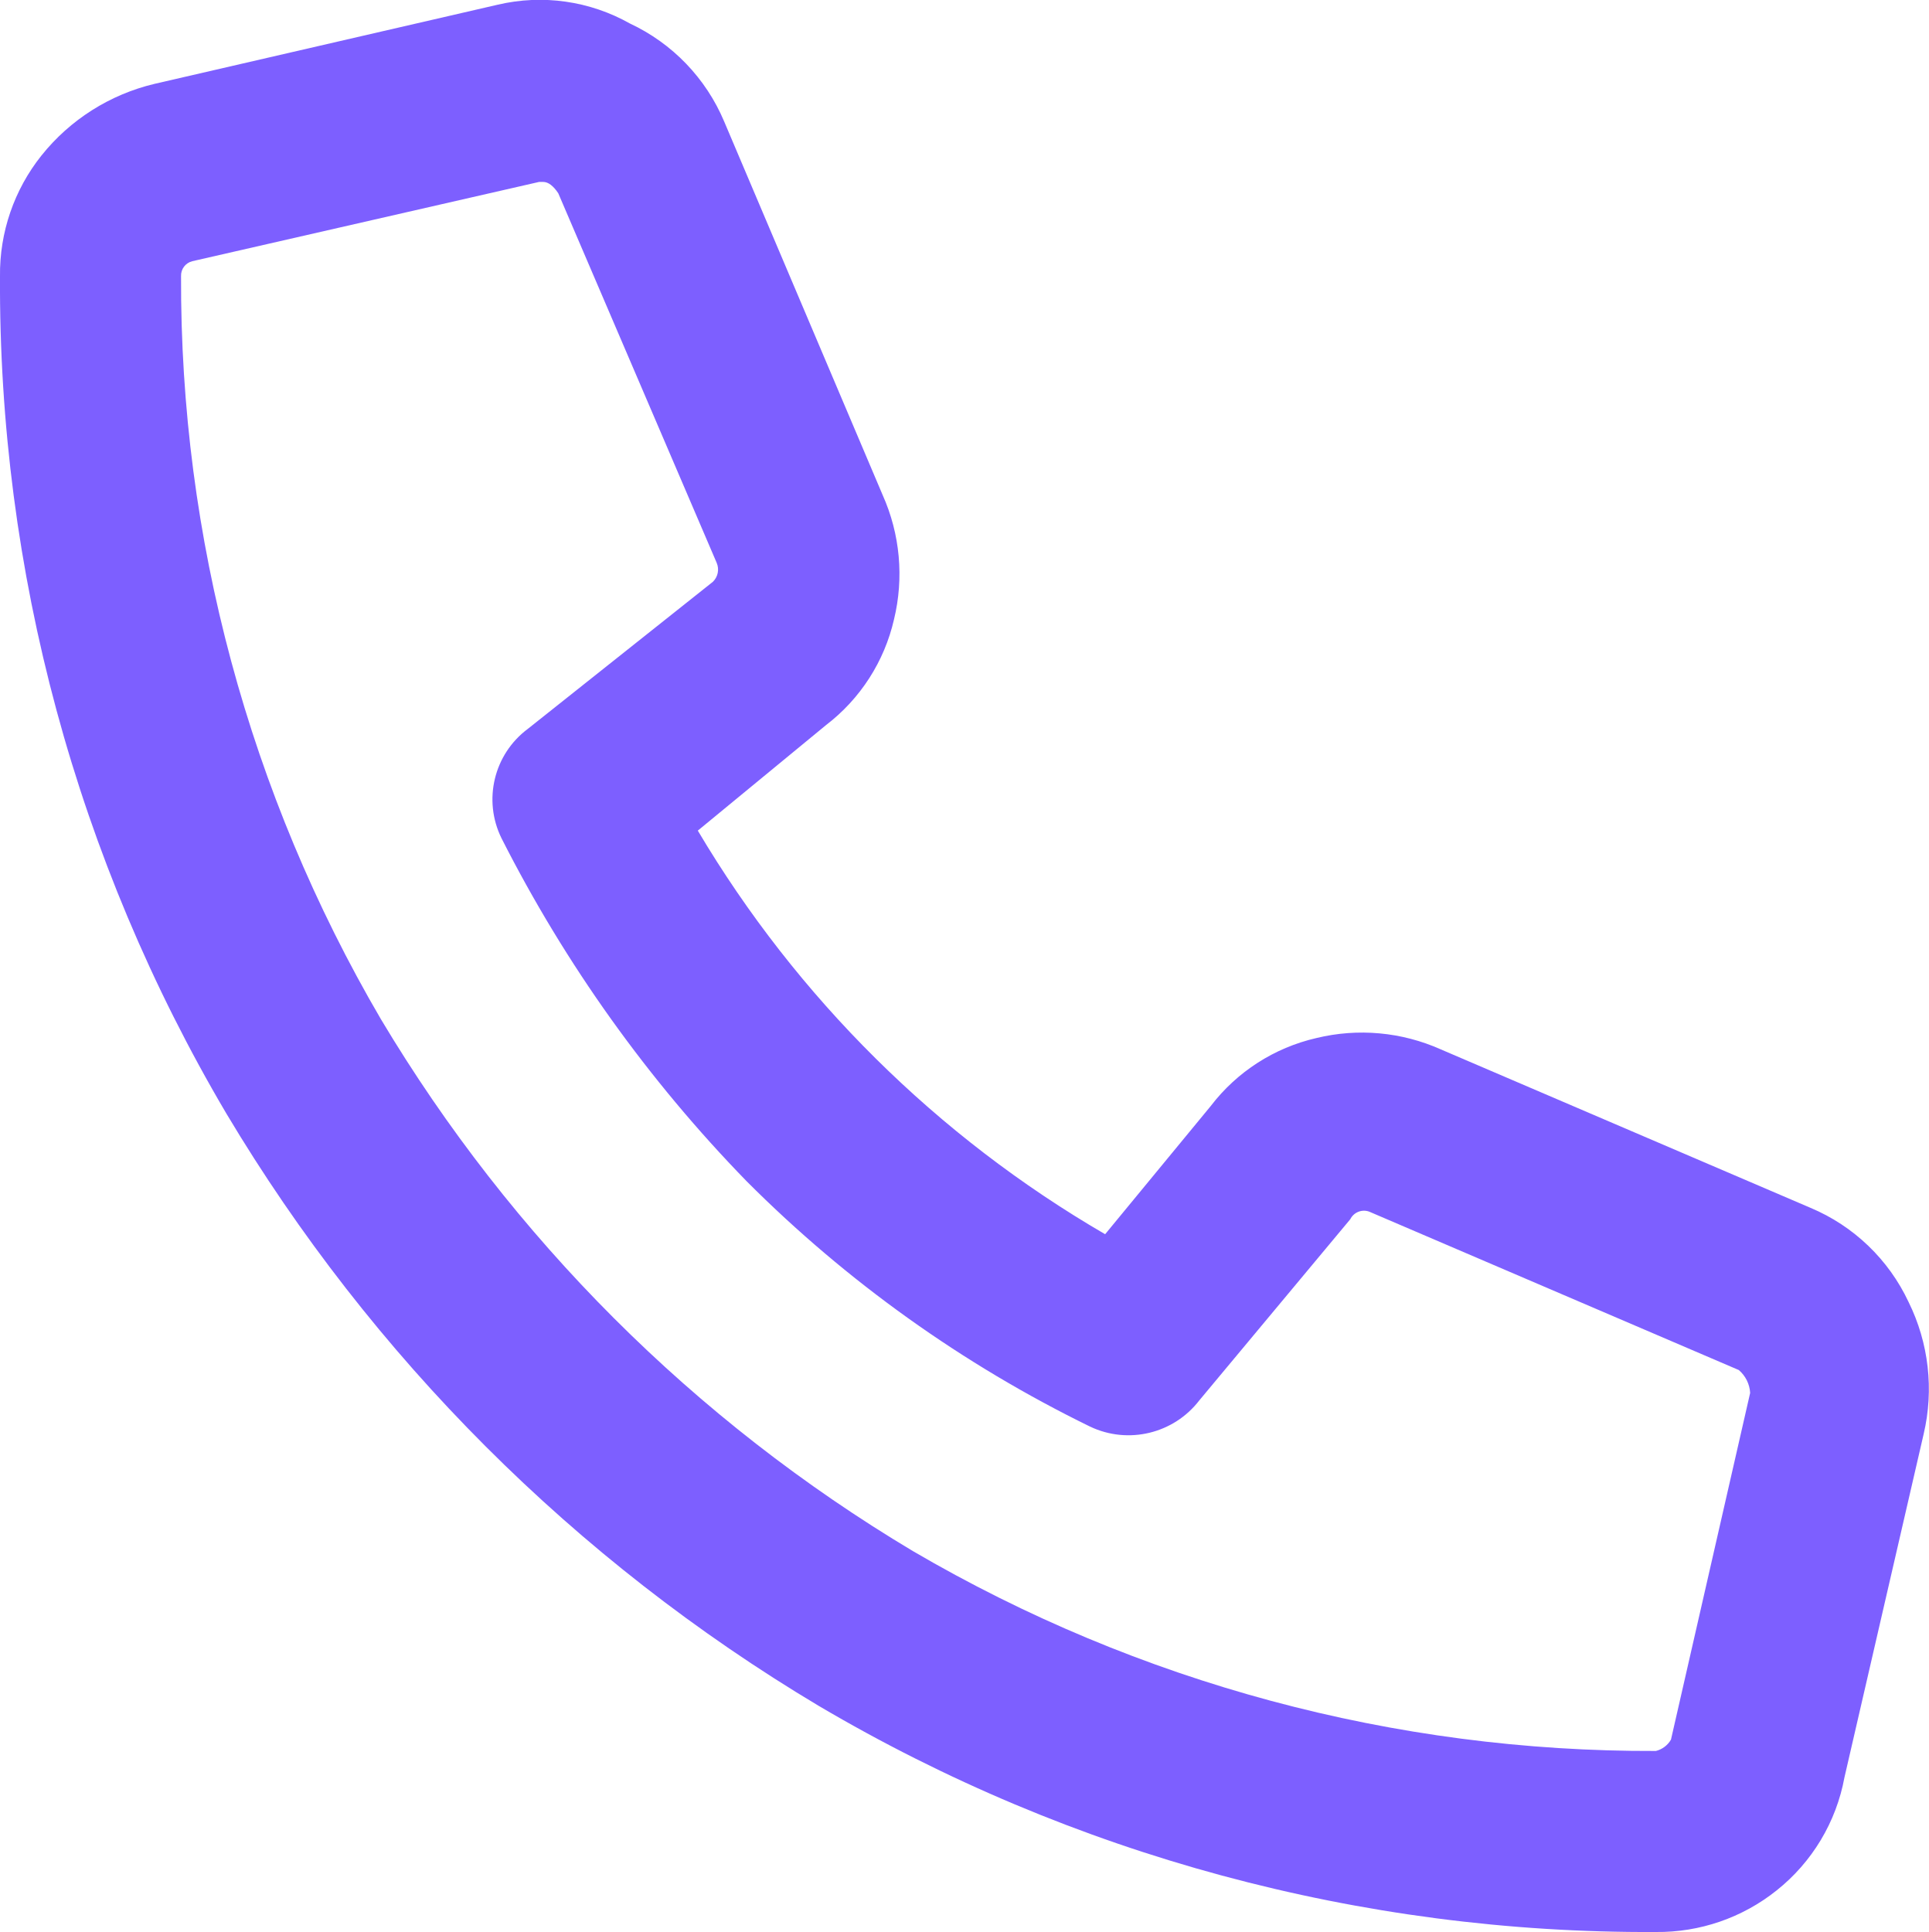
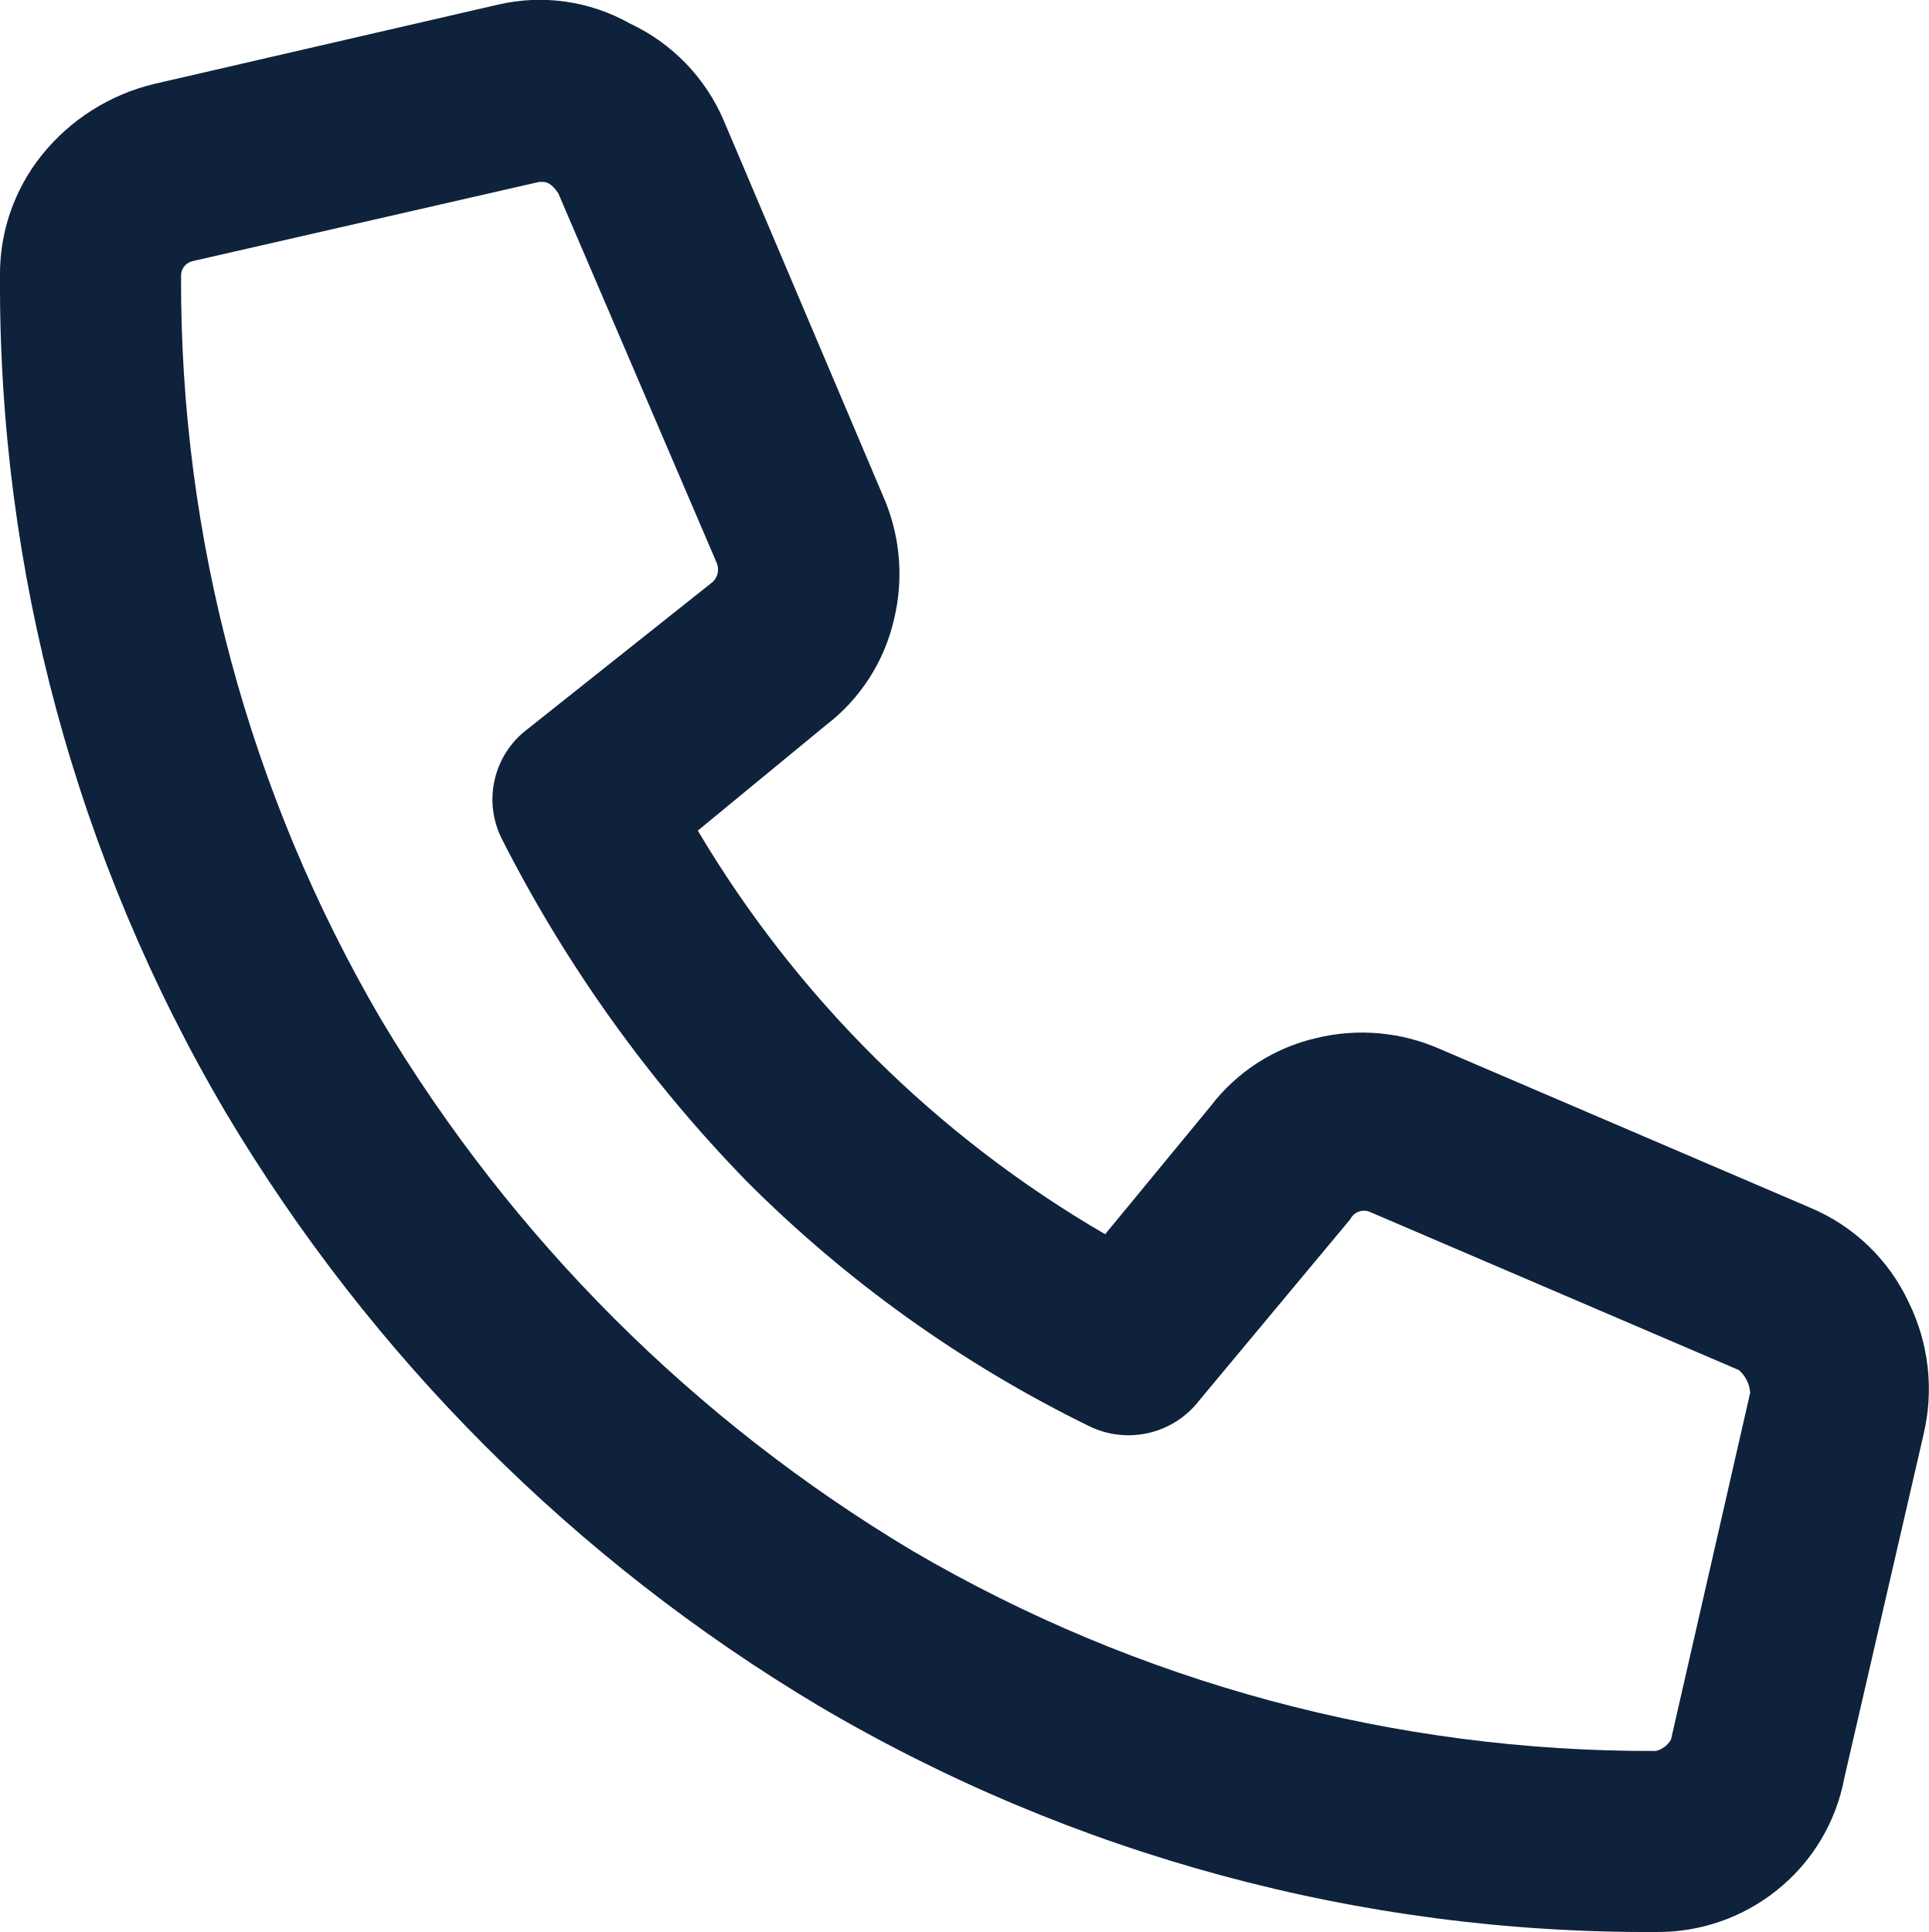
<svg xmlns="http://www.w3.org/2000/svg" width="23.969" height="24.011" viewBox="0 0 23.969 24.011">
-   <path data-name="Path 43225" d="m22.5-6-4.594-1.969a2.4 2.4 0 0 0-1.547-.141 2.3 2.3 0 0 0-1.312.844l-1.313 1.594a14.158 14.158 0 0 1-5.062-5.016L10.266-12a2.3 2.3 0 0 0 .844-1.312 2.4 2.4 0 0 0-.141-1.547L9-19.5a2.351 2.351 0 0 0-1.172-1.219 2.281 2.281 0 0 0-1.641-.234l-4.266.984a2.555 2.555 0 0 0-1.406.891 2.362 2.362 0 0 0-.515 1.5A20.269 20.269 0 0 0 2.813-7.172a21.272 21.272 0 0 0 7.359 7.36A20.269 20.269 0 0 0 20.578 3a2.362 2.362 0 0 0 1.5-.516 2.334 2.334 0 0 0 .844-1.406l.984-4.266a2.443 2.443 0 0 0-.187-1.641A2.351 2.351 0 0 0 22.5-6zm-.75 2.3L20.766.609a.3.3 0 0 1-.187.141 18.146 18.146 0 0 1-9.234-2.484 19.118 19.118 0 0 1-6.611-6.61 18.146 18.146 0 0 1-2.484-9.234.184.184 0 0 1 .141-.187L6.7-18.75h.05q.094 0 .188.141l1.969 4.594a.212.212 0 0 1-.047.234l-2.3 1.828a1.093 1.093 0 0 0-.328 1.359 17.369 17.369 0 0 0 3.049 4.266 15.868 15.868 0 0 0 4.266 3.047 1.111 1.111 0 0 0 1.359-.328l1.875-2.25a.19.19 0 0 1 .234-.094l4.594 1.969a.405.405 0 0 1 .141.284z" transform="translate(0 21.011)" style="fill:#7d5fff" />
+   <path data-name="Path 43225" d="m22.5-6-4.594-1.969a2.4 2.4 0 0 0-1.547-.141 2.3 2.3 0 0 0-1.312.844l-1.313 1.594a14.158 14.158 0 0 1-5.062-5.016L10.266-12a2.3 2.3 0 0 0 .844-1.312 2.4 2.4 0 0 0-.141-1.547L9-19.5a2.351 2.351 0 0 0-1.172-1.219 2.281 2.281 0 0 0-1.641-.234l-4.266.984a2.555 2.555 0 0 0-1.406.891 2.362 2.362 0 0 0-.515 1.5A20.269 20.269 0 0 0 2.813-7.172a21.272 21.272 0 0 0 7.359 7.36A20.269 20.269 0 0 0 20.578 3a2.362 2.362 0 0 0 1.5-.516 2.334 2.334 0 0 0 .844-1.406l.984-4.266a2.443 2.443 0 0 0-.187-1.641A2.351 2.351 0 0 0 22.5-6zm-.75 2.3L20.766.609a.3.3 0 0 1-.187.141 18.146 18.146 0 0 1-9.234-2.484 19.118 19.118 0 0 1-6.611-6.61 18.146 18.146 0 0 1-2.484-9.234.184.184 0 0 1 .141-.187L6.7-18.75h.05q.094 0 .188.141l1.969 4.594a.212.212 0 0 1-.047.234l-2.3 1.828a1.093 1.093 0 0 0-.328 1.359 17.369 17.369 0 0 0 3.049 4.266 15.868 15.868 0 0 0 4.266 3.047 1.111 1.111 0 0 0 1.359-.328l1.875-2.25a.19.19 0 0 1 .234-.094l4.594 1.969a.405.405 0 0 1 .141.284z" transform="translate(0 21.011)" style="fill:#0F223C" />
</svg>
